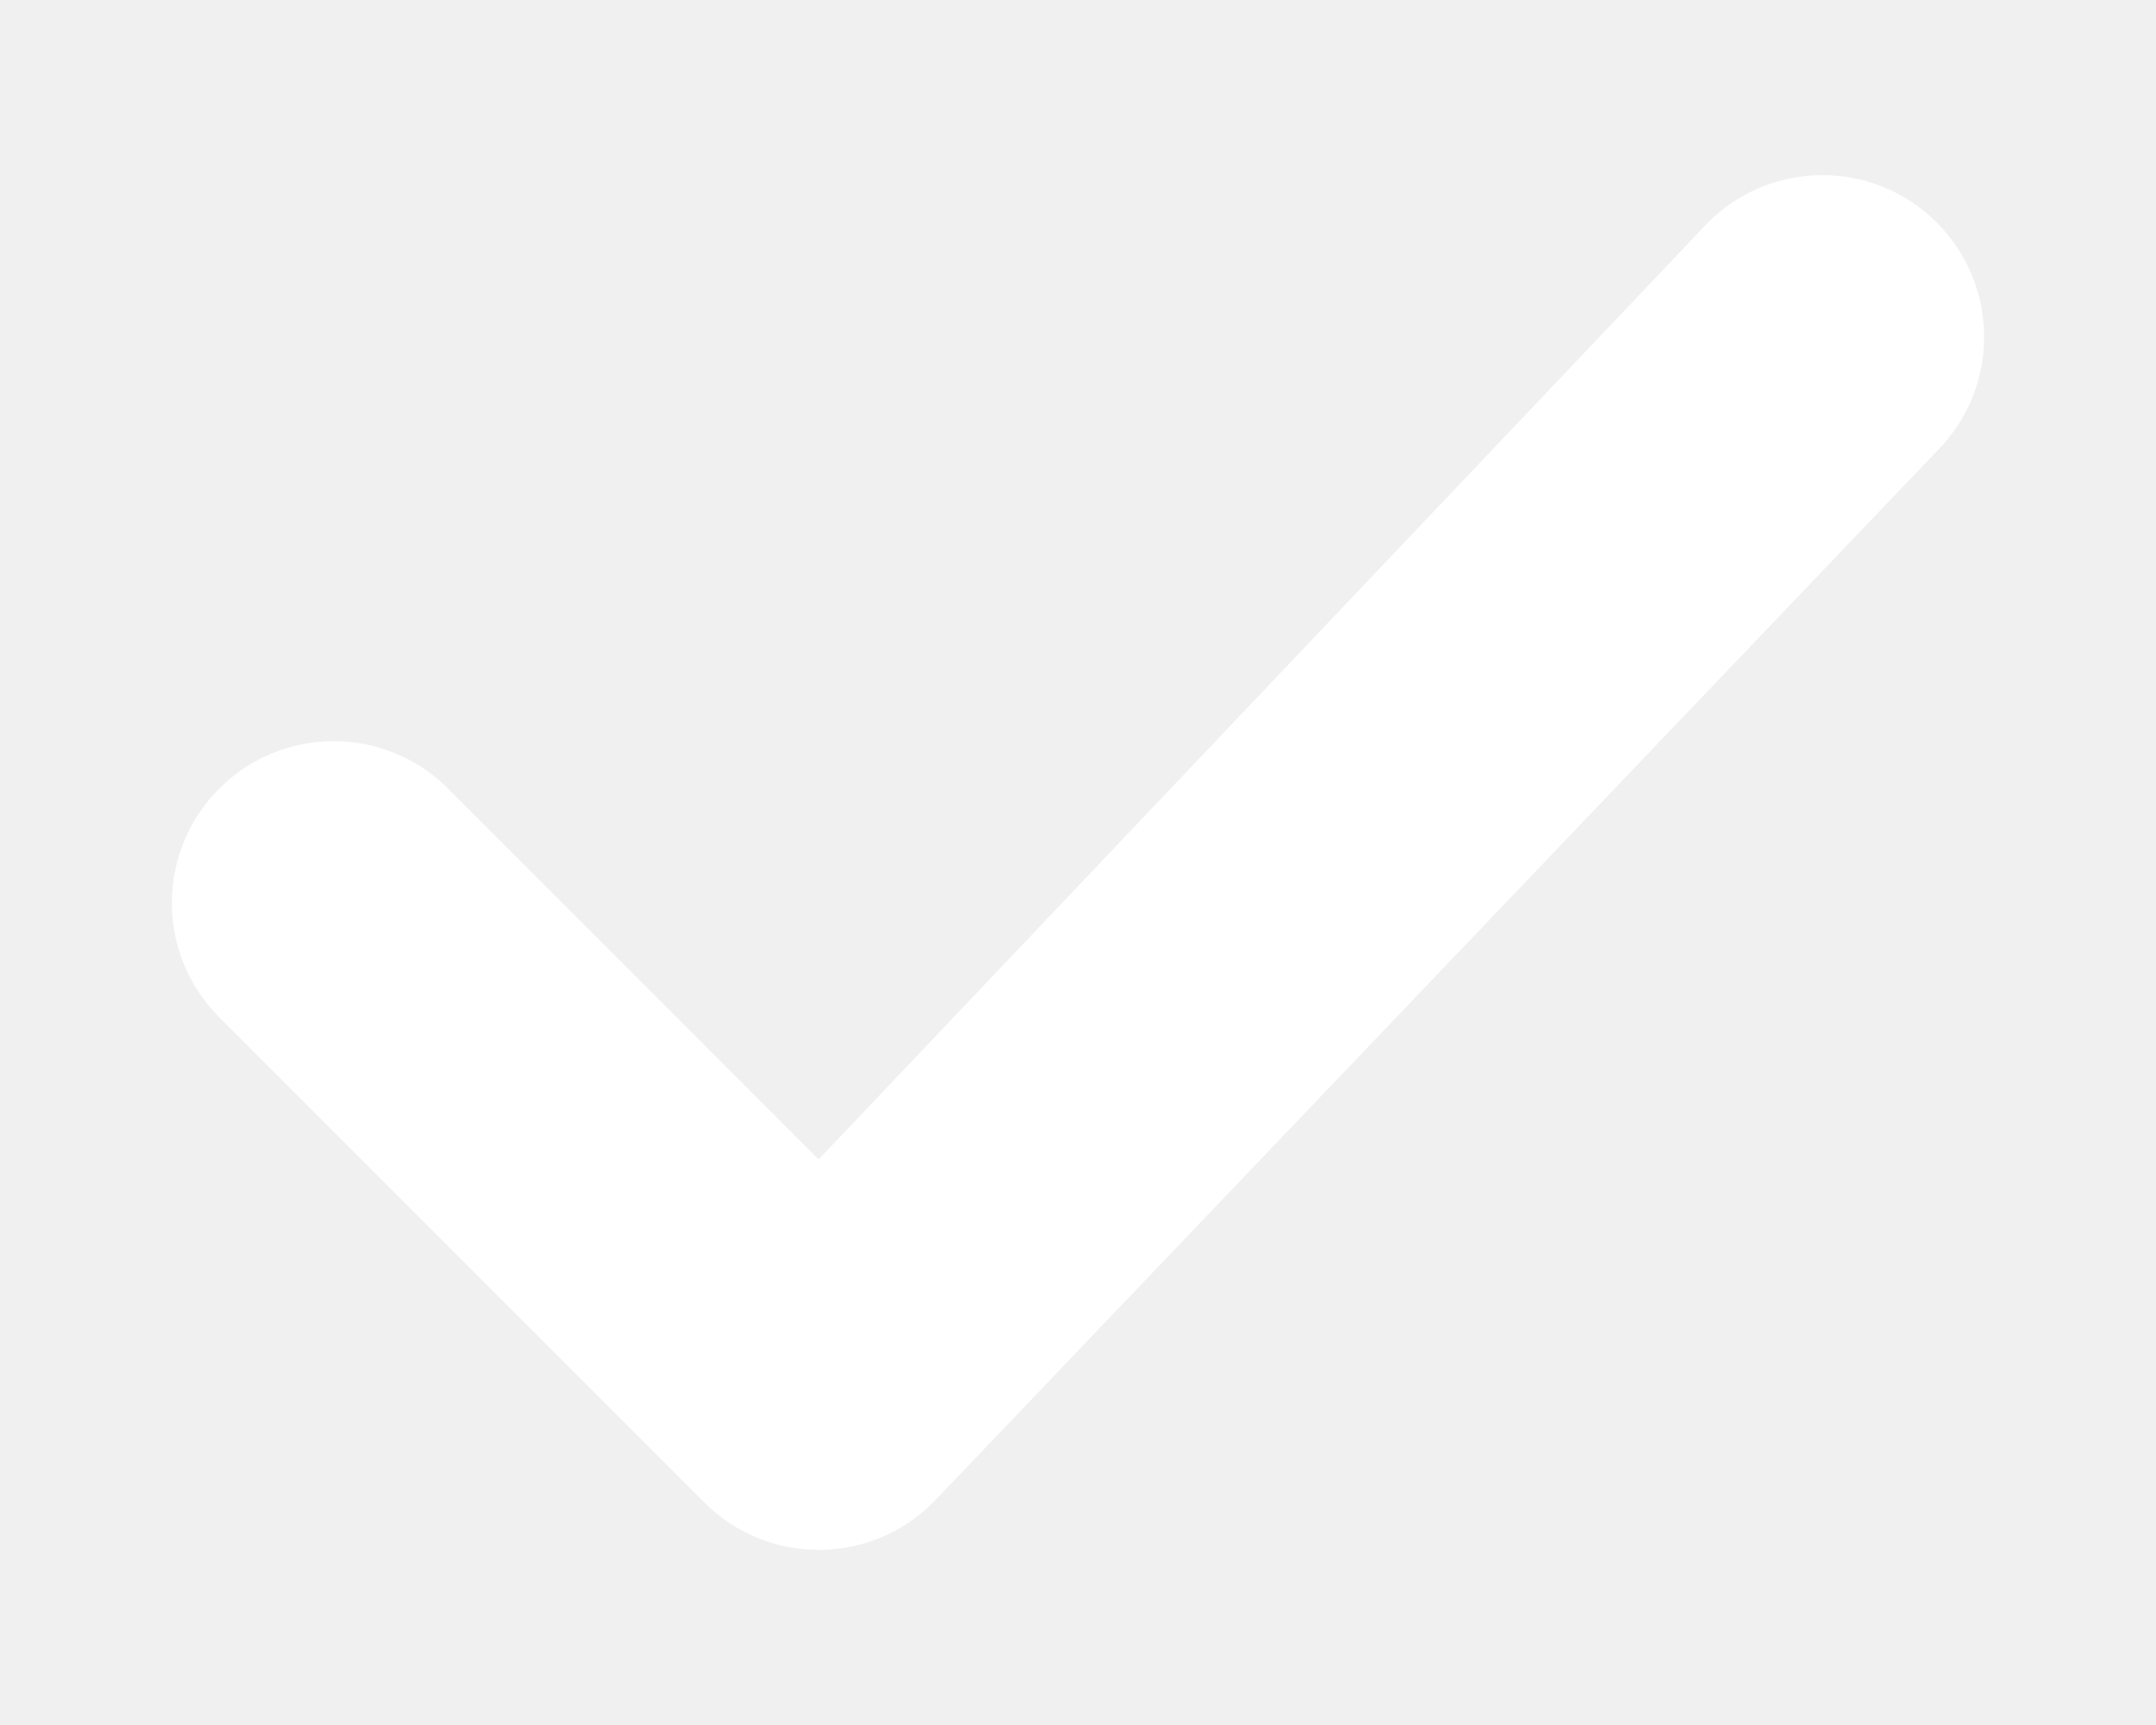
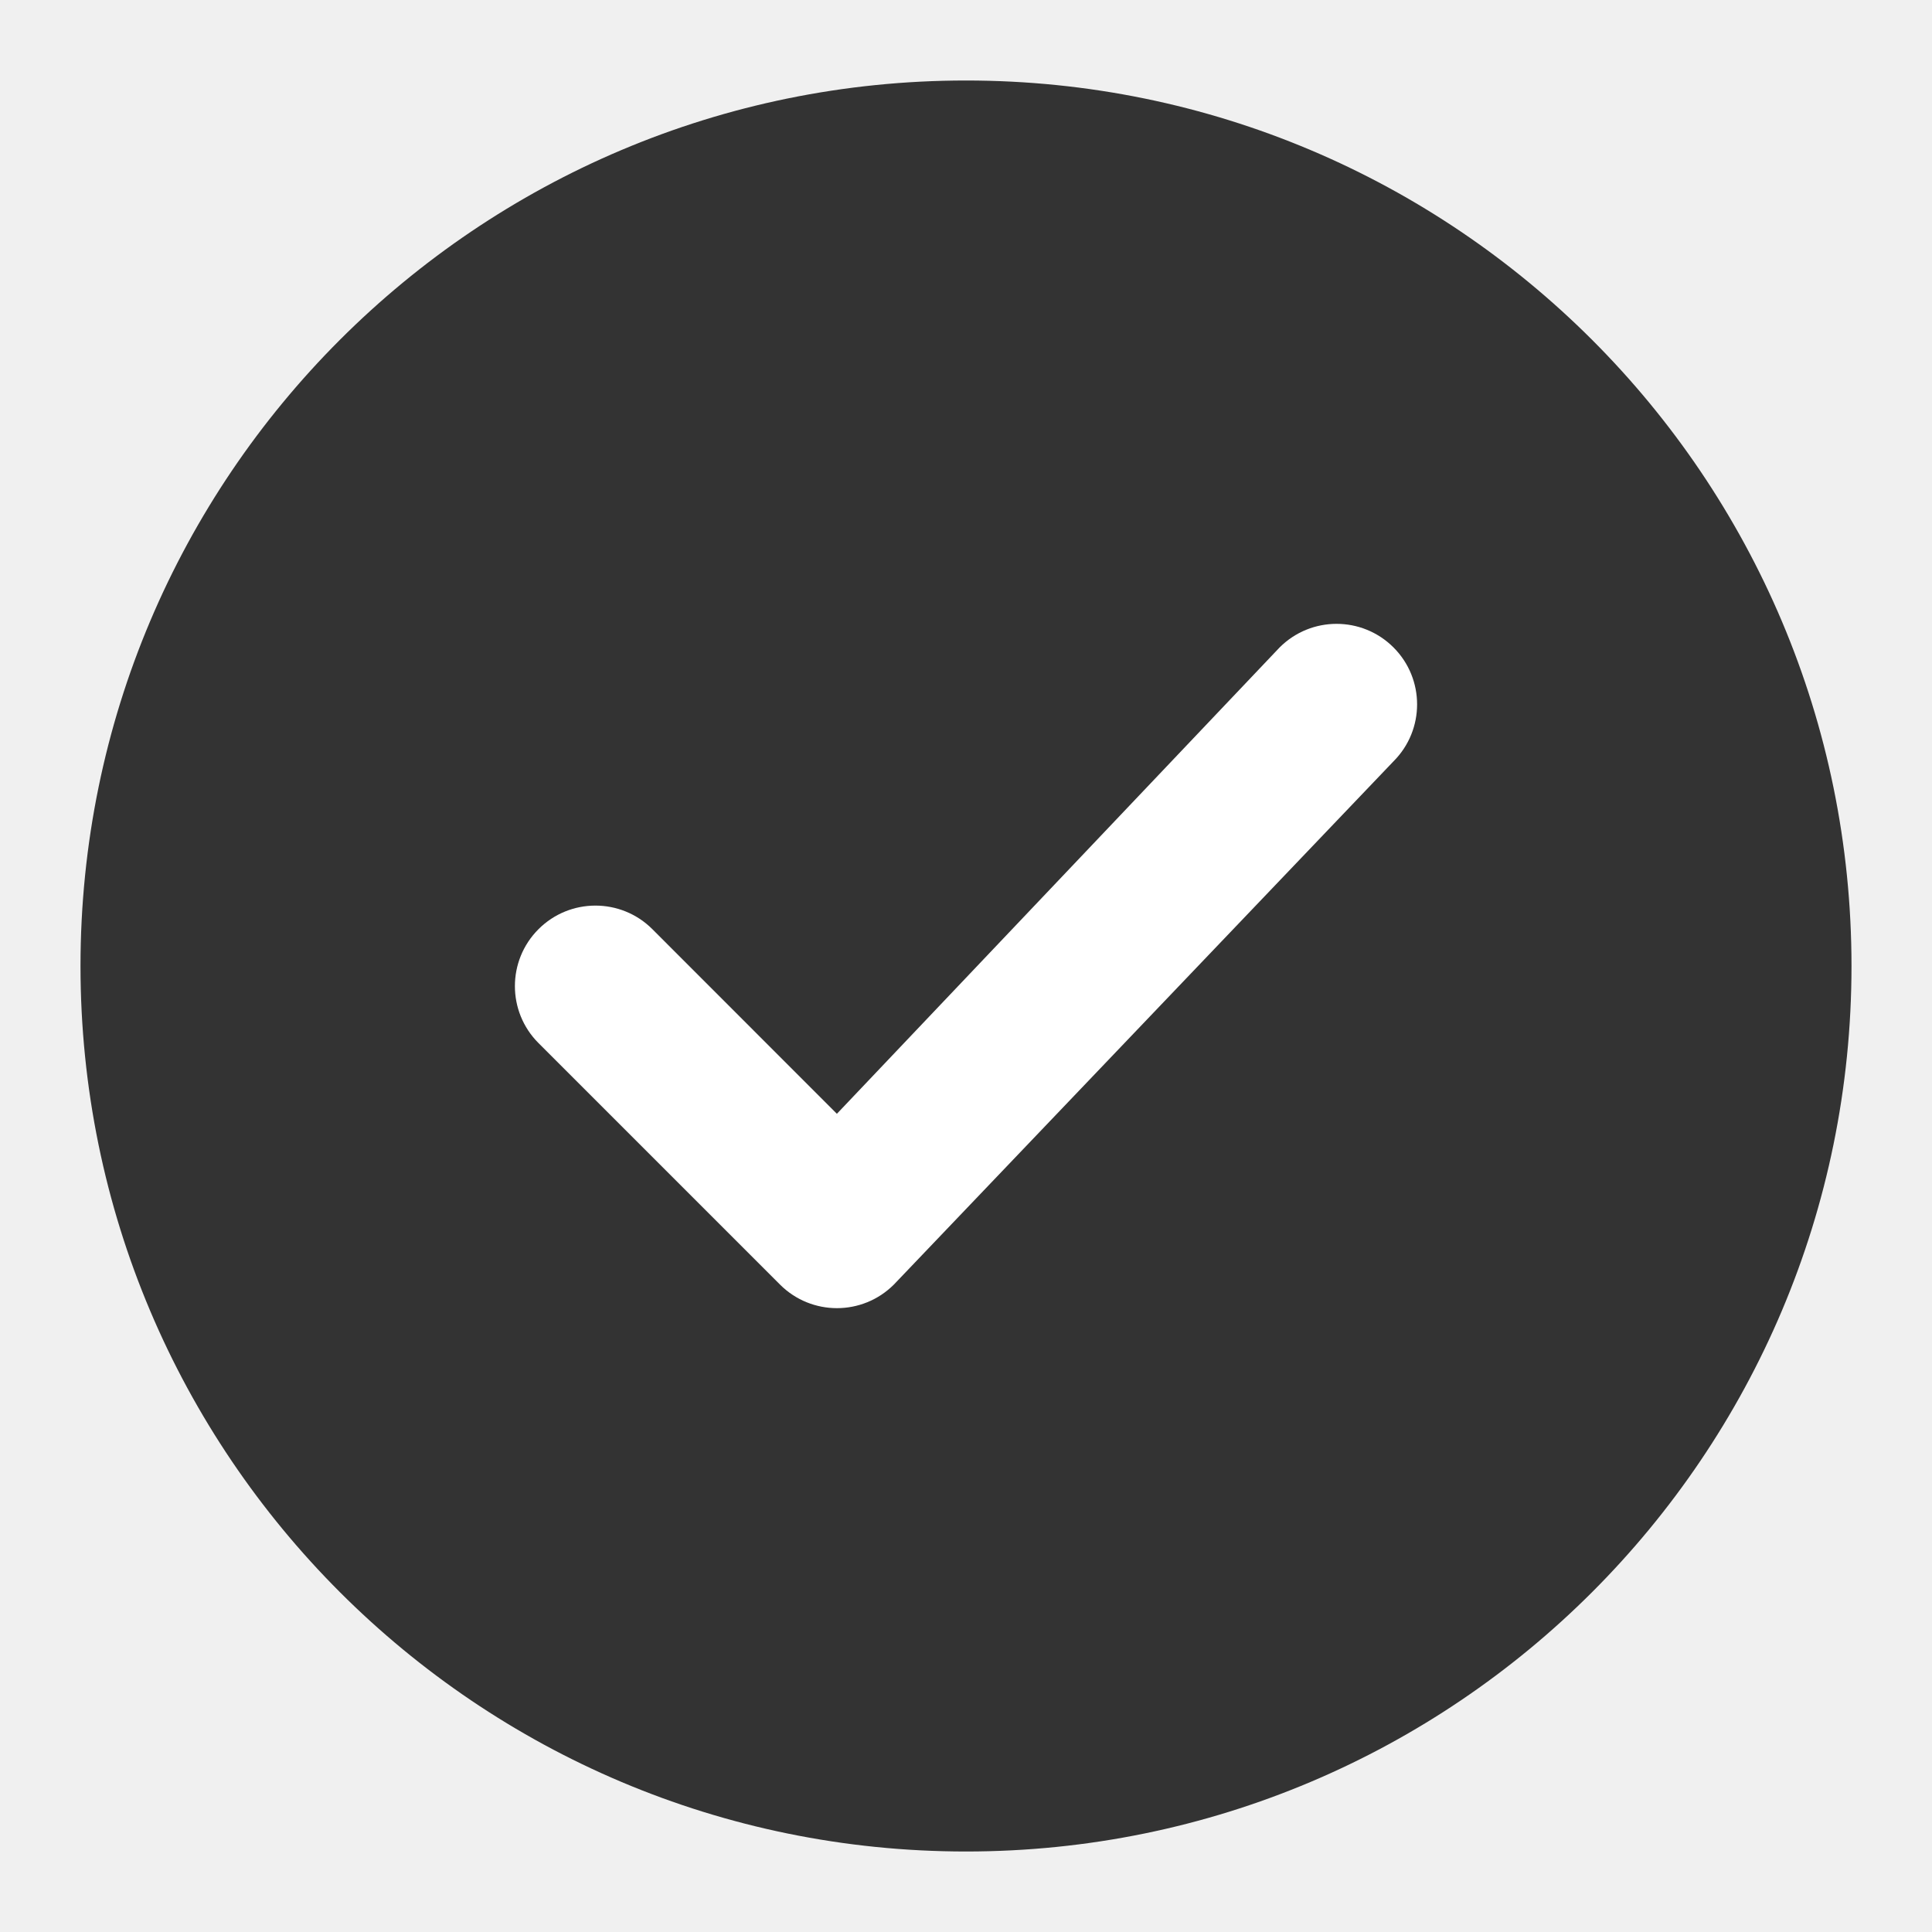
- <svg xmlns="http://www.w3.org/2000/svg" width="10" height="8" viewBox="0 0 10 8" fill="none">
-   <path fill-rule="evenodd" clip-rule="evenodd" d="M8.983 1.032C9.276 1.325 9.276 1.8 8.983 2.093L4.328 6.968C4.035 7.261 3.56 7.261 3.267 6.968L1.017 4.718C0.724 4.425 0.724 3.95 1.017 3.657C1.31 3.364 1.785 3.364 2.078 3.657L3.797 5.377L7.922 1.032C8.215 0.739 8.69 0.739 8.983 1.032Z" fill="white" />
+ <svg xmlns="http://www.w3.org/2000/svg" width="18" height="18" viewBox="0 0 18 18" fill="none">
+   <path fill-rule="evenodd" clip-rule="evenodd" d="M0.75 9C0.75 4.444 4.444 0.75 9 0.75C13.556 0.75 17.25 4.444 17.25 9C17.25 13.556 13.556 17.25 9 17.25C4.444 17.25 0.75 13.556 0.75 9Z" fill="#333333" />
+   <path fill-rule="evenodd" clip-rule="evenodd" d="M12.983 6.032C13.276 6.325 13.276 6.8 12.983 7.093L8.328 11.968C8.035 12.261 7.56 12.261 7.267 11.968L5.017 9.718C4.724 9.425 4.724 8.95 5.017 8.657C5.31 8.364 5.785 8.364 6.078 8.657L7.797 10.377L11.922 6.032C12.215 5.739 12.69 5.739 12.983 6.032Z" fill="white" />
</svg>
